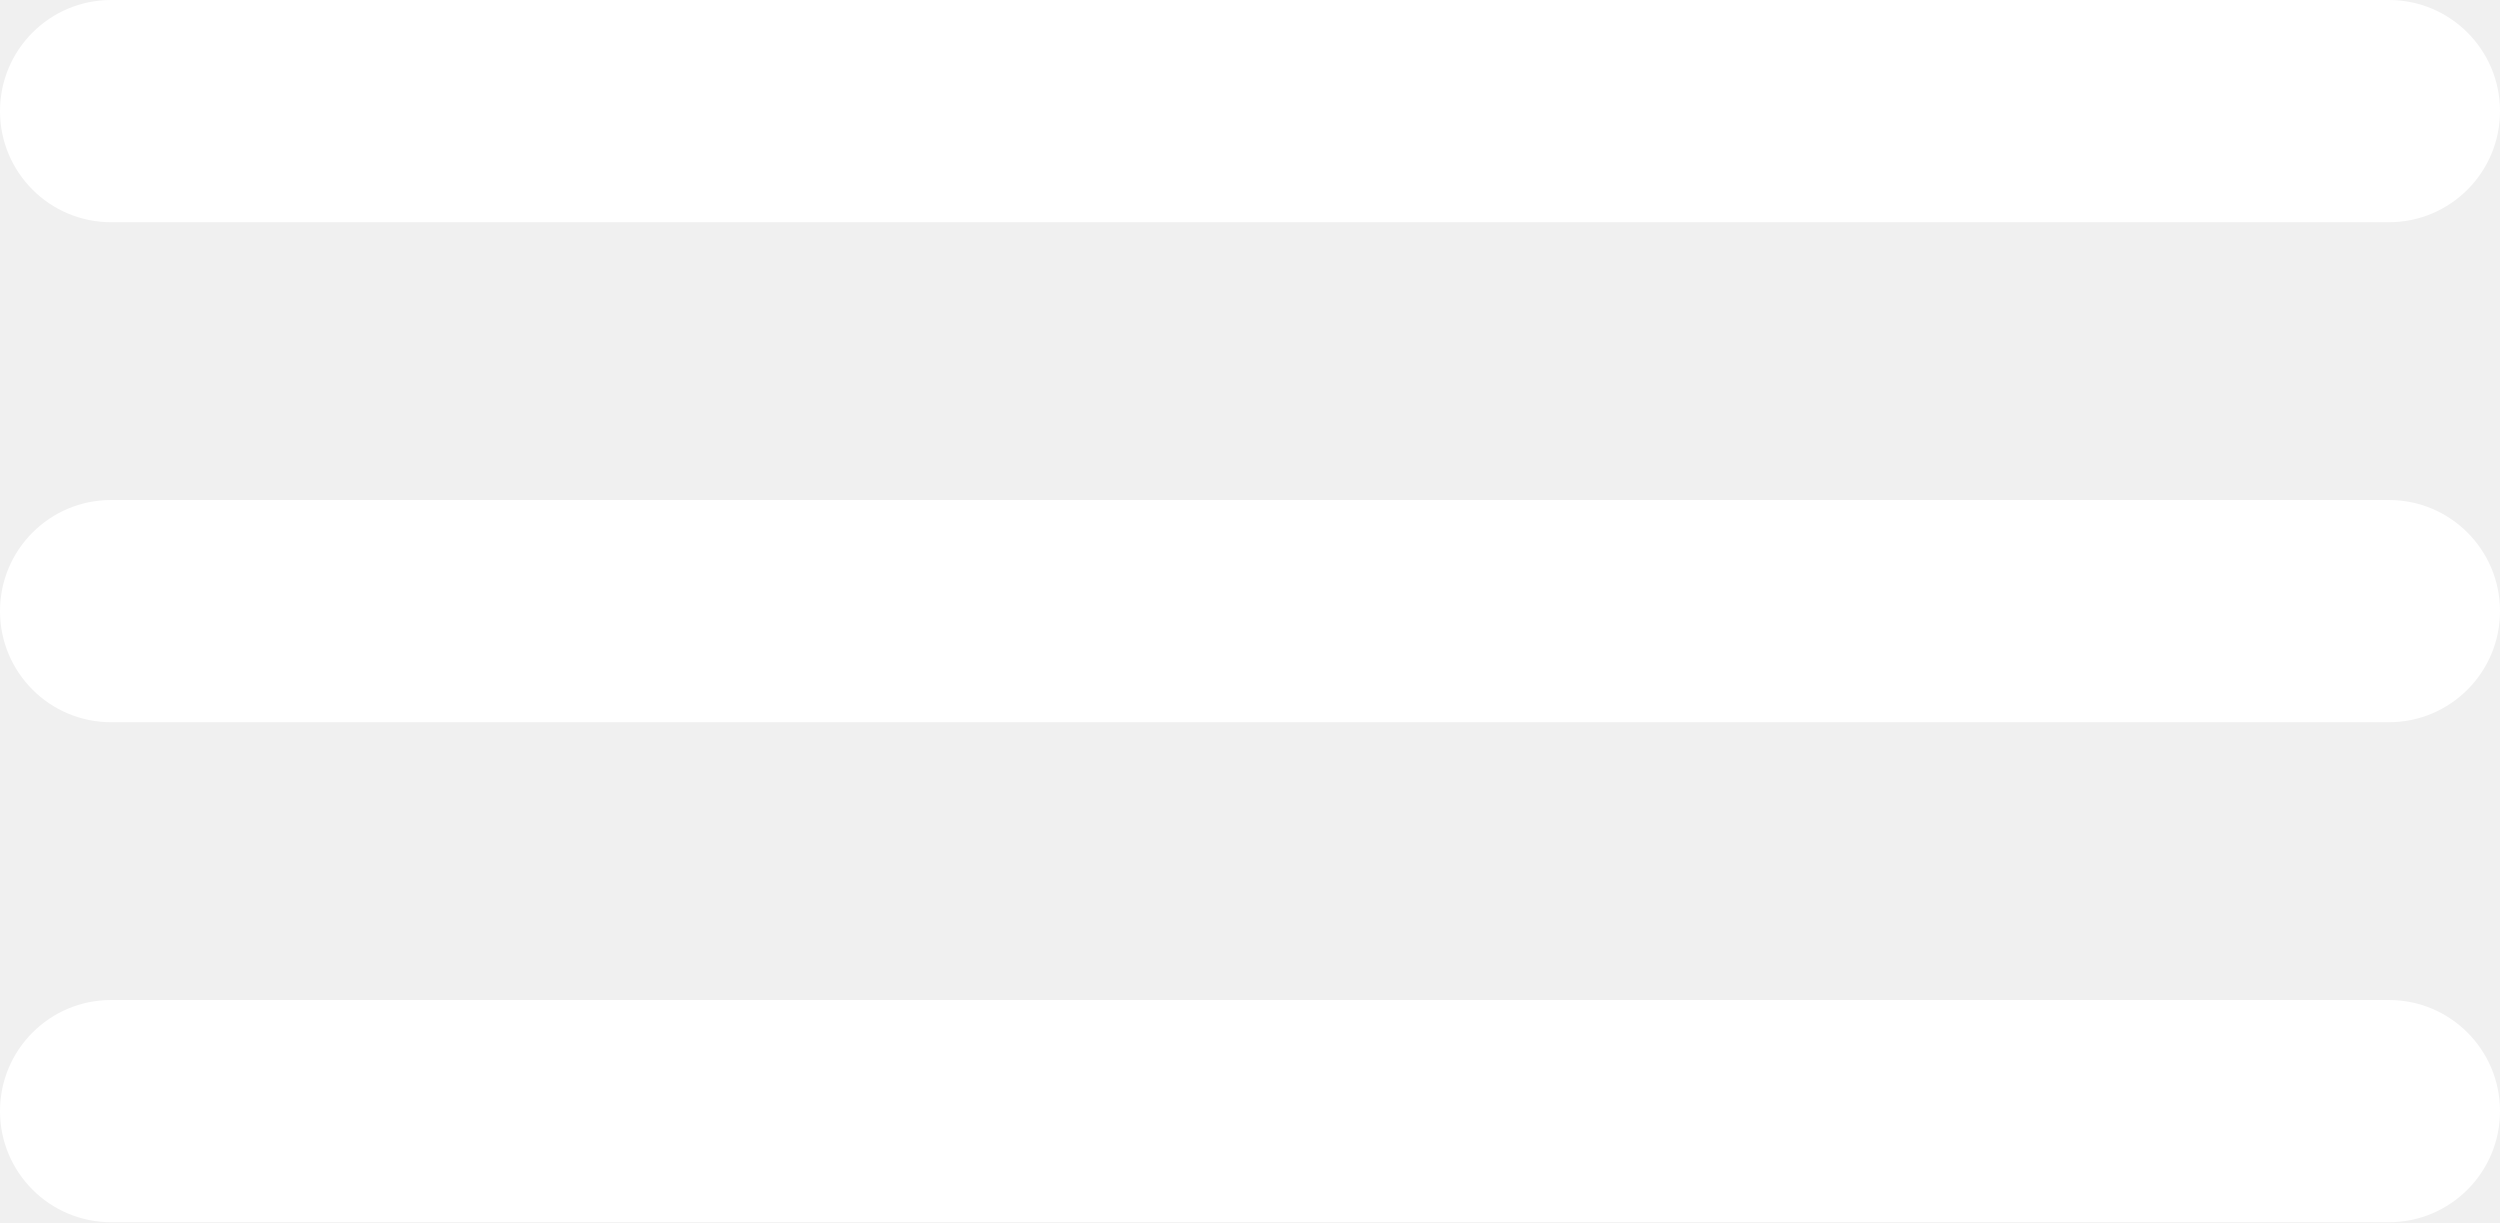
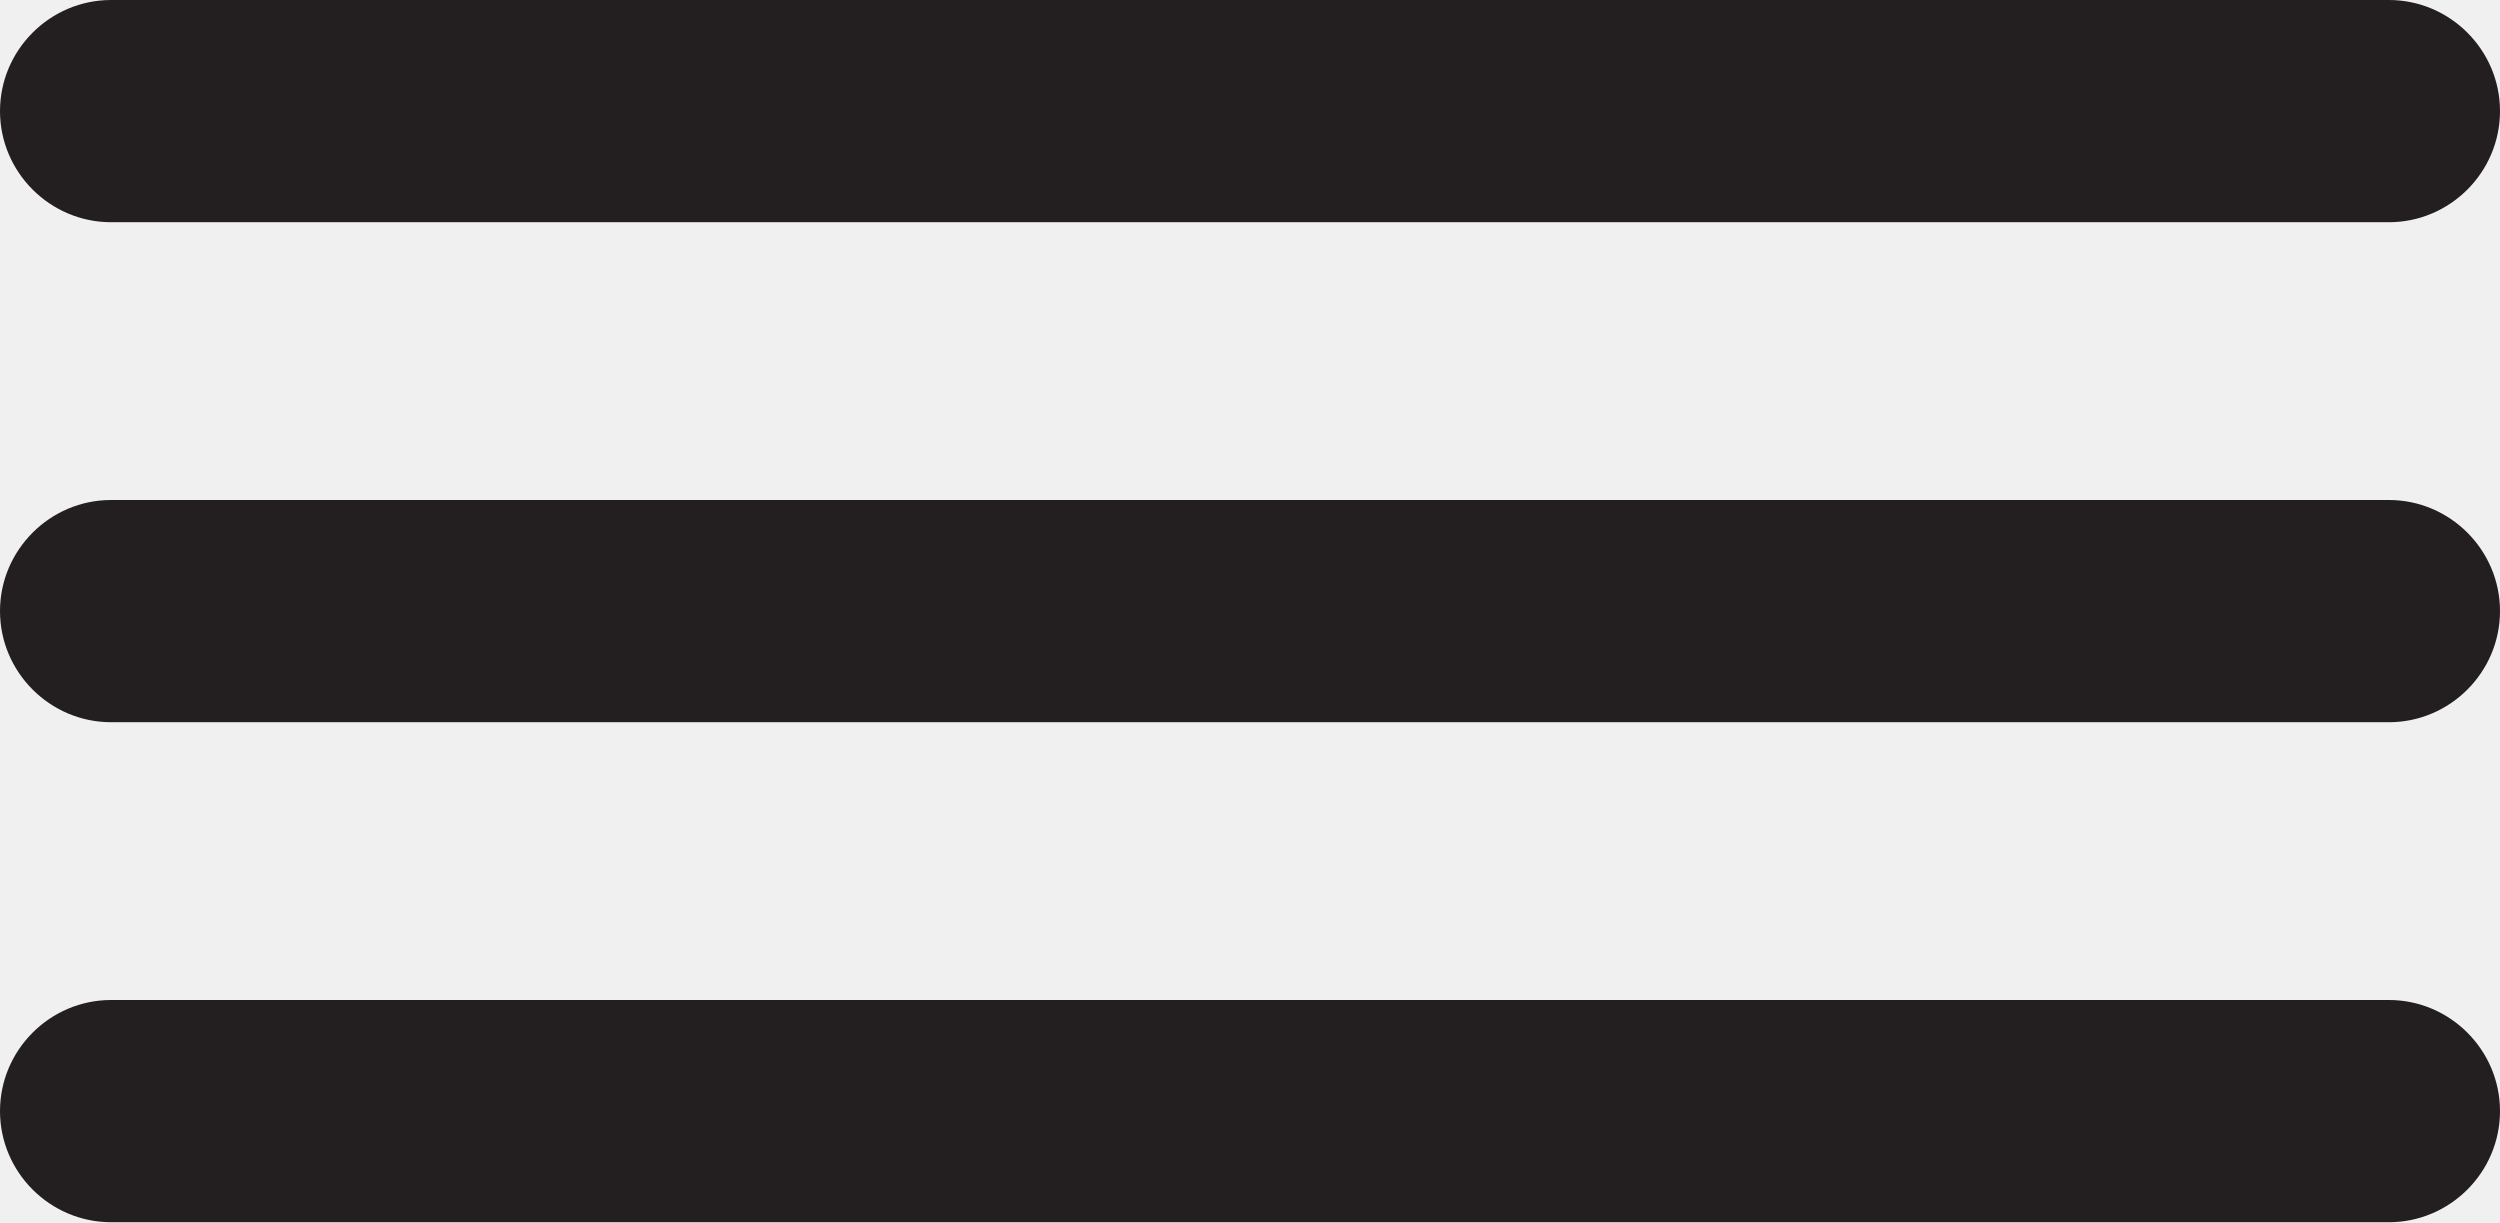
- <svg xmlns="http://www.w3.org/2000/svg" width="45" height="22">
-   <path d="M2 0h41a2 2 0 0 1 0 4H2a2 2 0 0 1 0-4zm0 9h41a2 2 0 0 1 0 4H2a2 2 0 0 1 0-4zm0 9h41a2 2 0 0 1 0 4H2a2 2 0 0 1 0-4z" fill="#FFF" fill-rule="evenodd" />
+ <svg xmlns="http://www.w3.org/2000/svg" viewBox="0 0 45 22">
+   <path d="M2 0h41c1.1 0 2 .9 2 2s-.9 2-2 2H2C.9 4 0 3.1 0 2s.9-2 2-2zm0 9h41c1.1 0 2 .9 2 2s-.9 2-2 2H2c-1.1 0-2-.9-2-2s.9-2 2-2zm0 9h41c1.1 0 2 .9 2 2s-.9 2-2 2H2c-1.1 0-2-.9-2-2s.9-2 2-2z" fill="#231f20" />
</svg>
